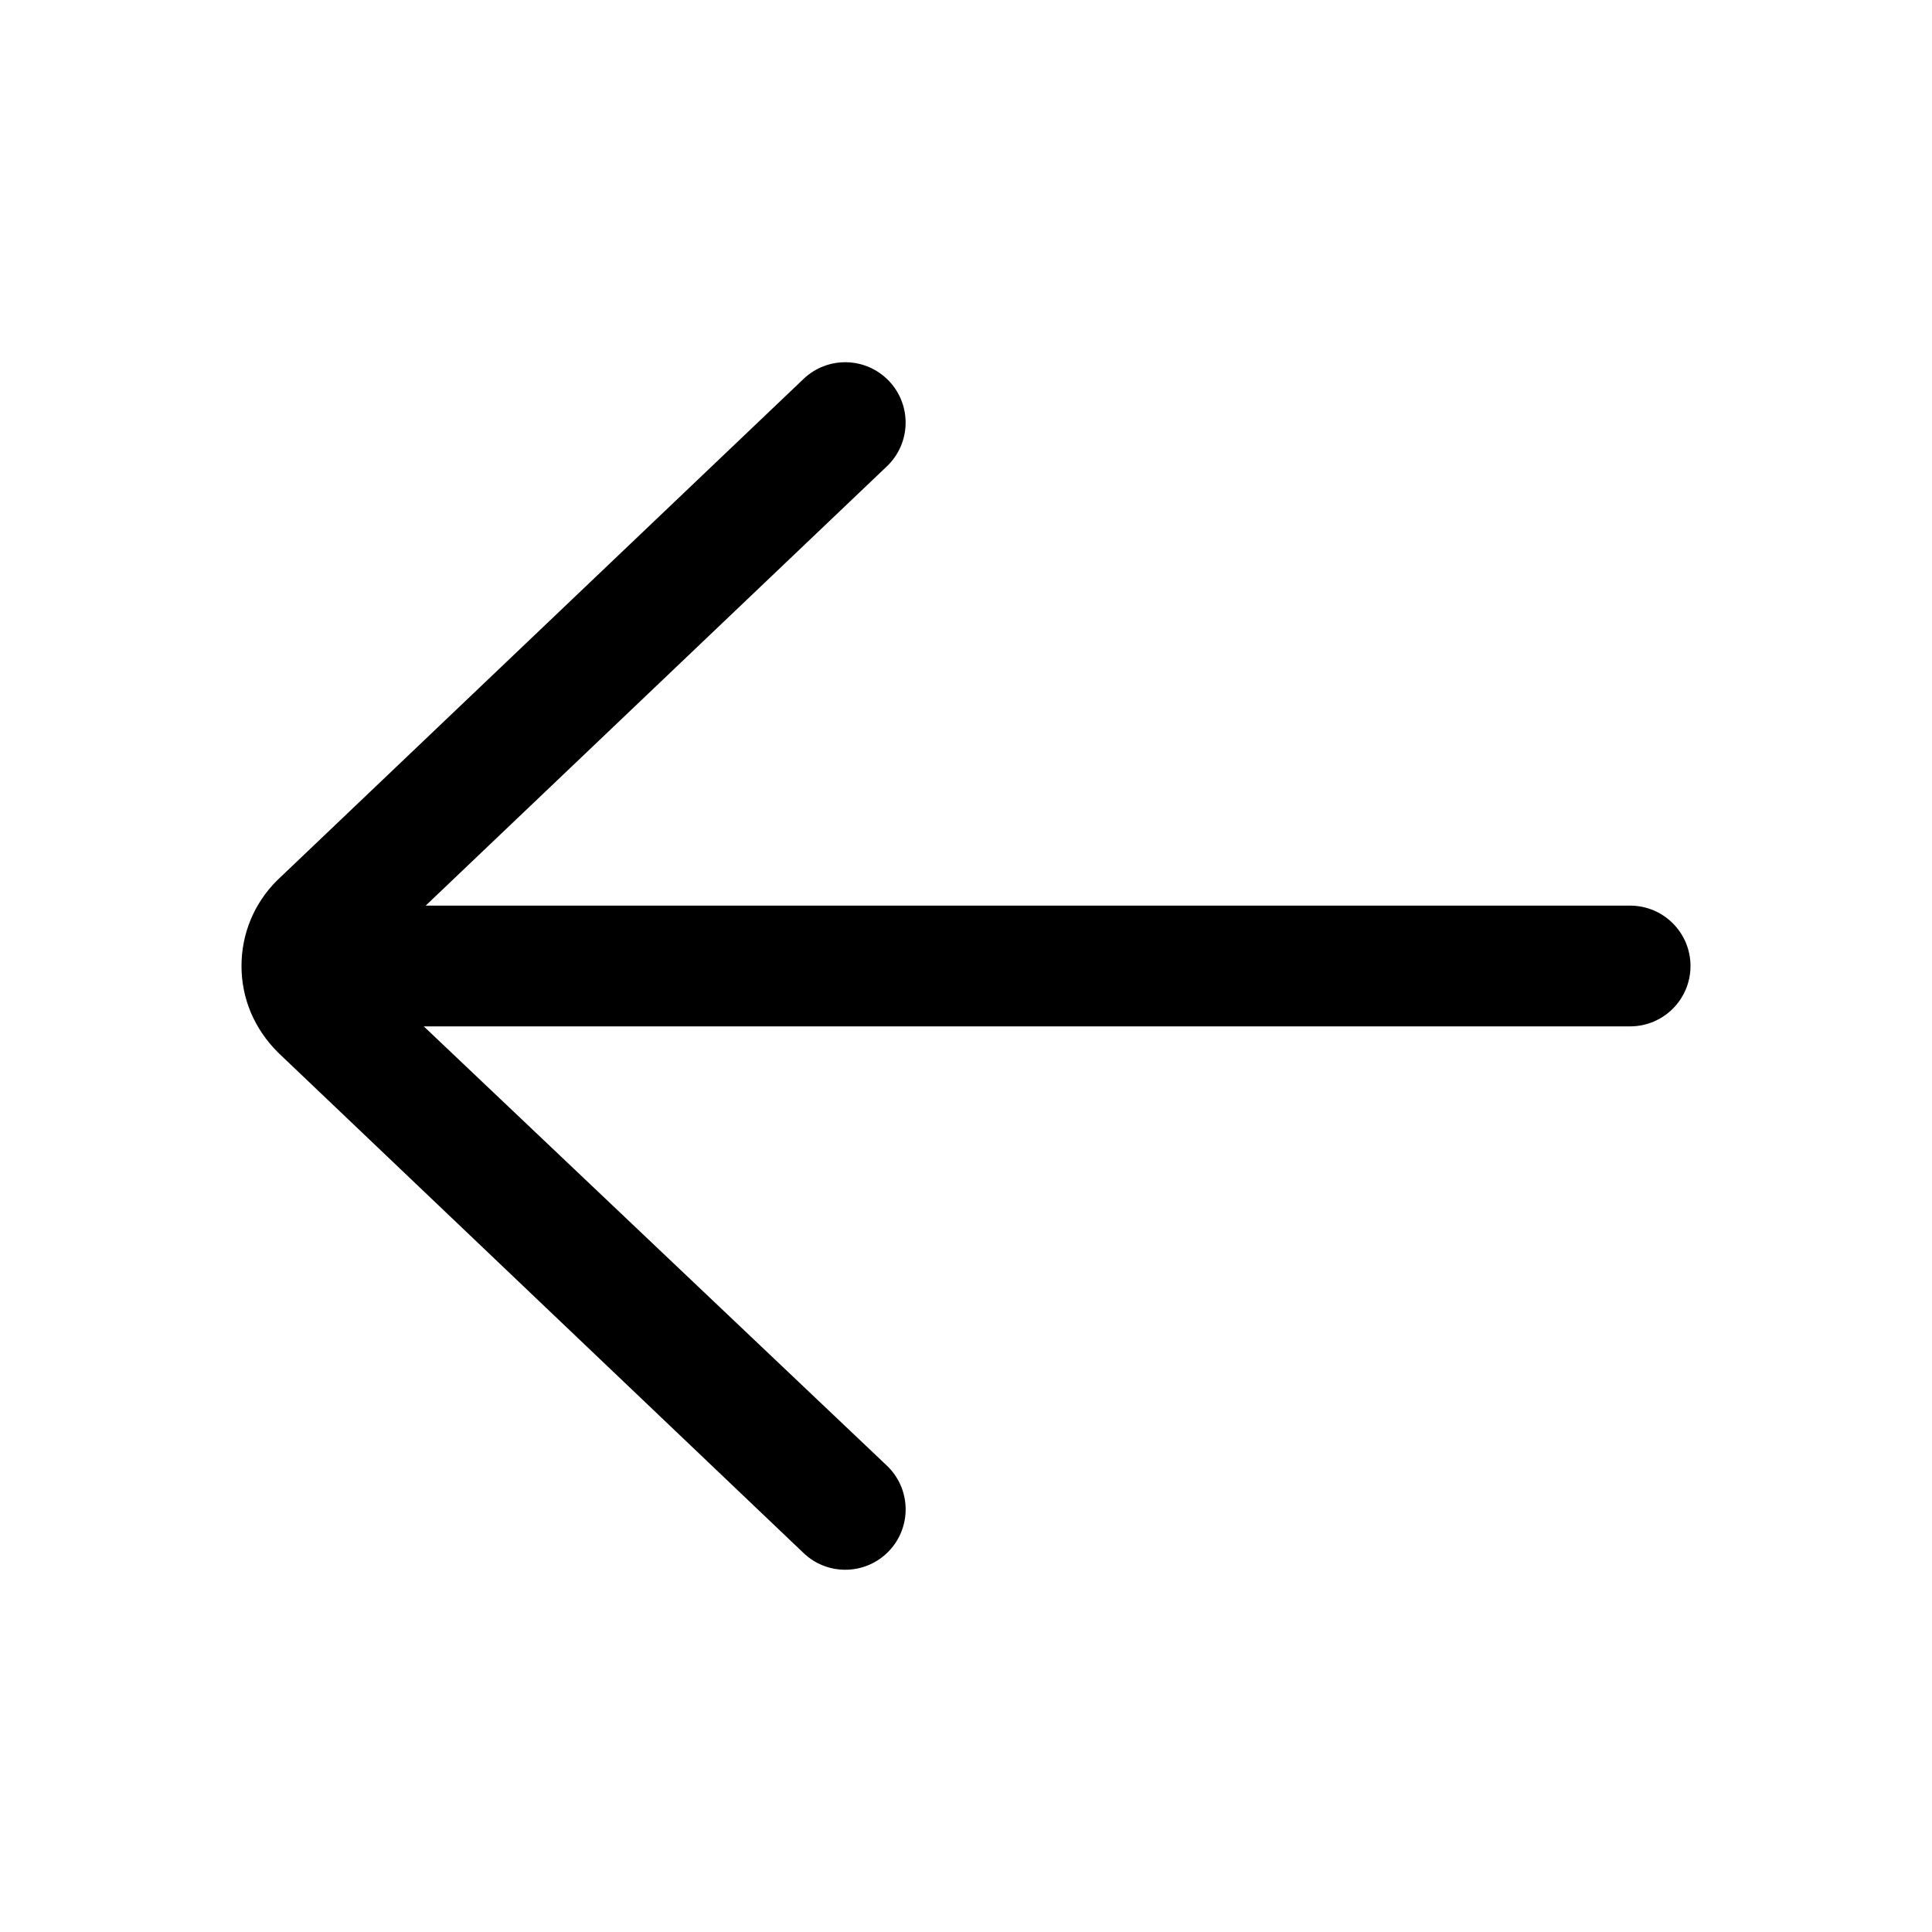
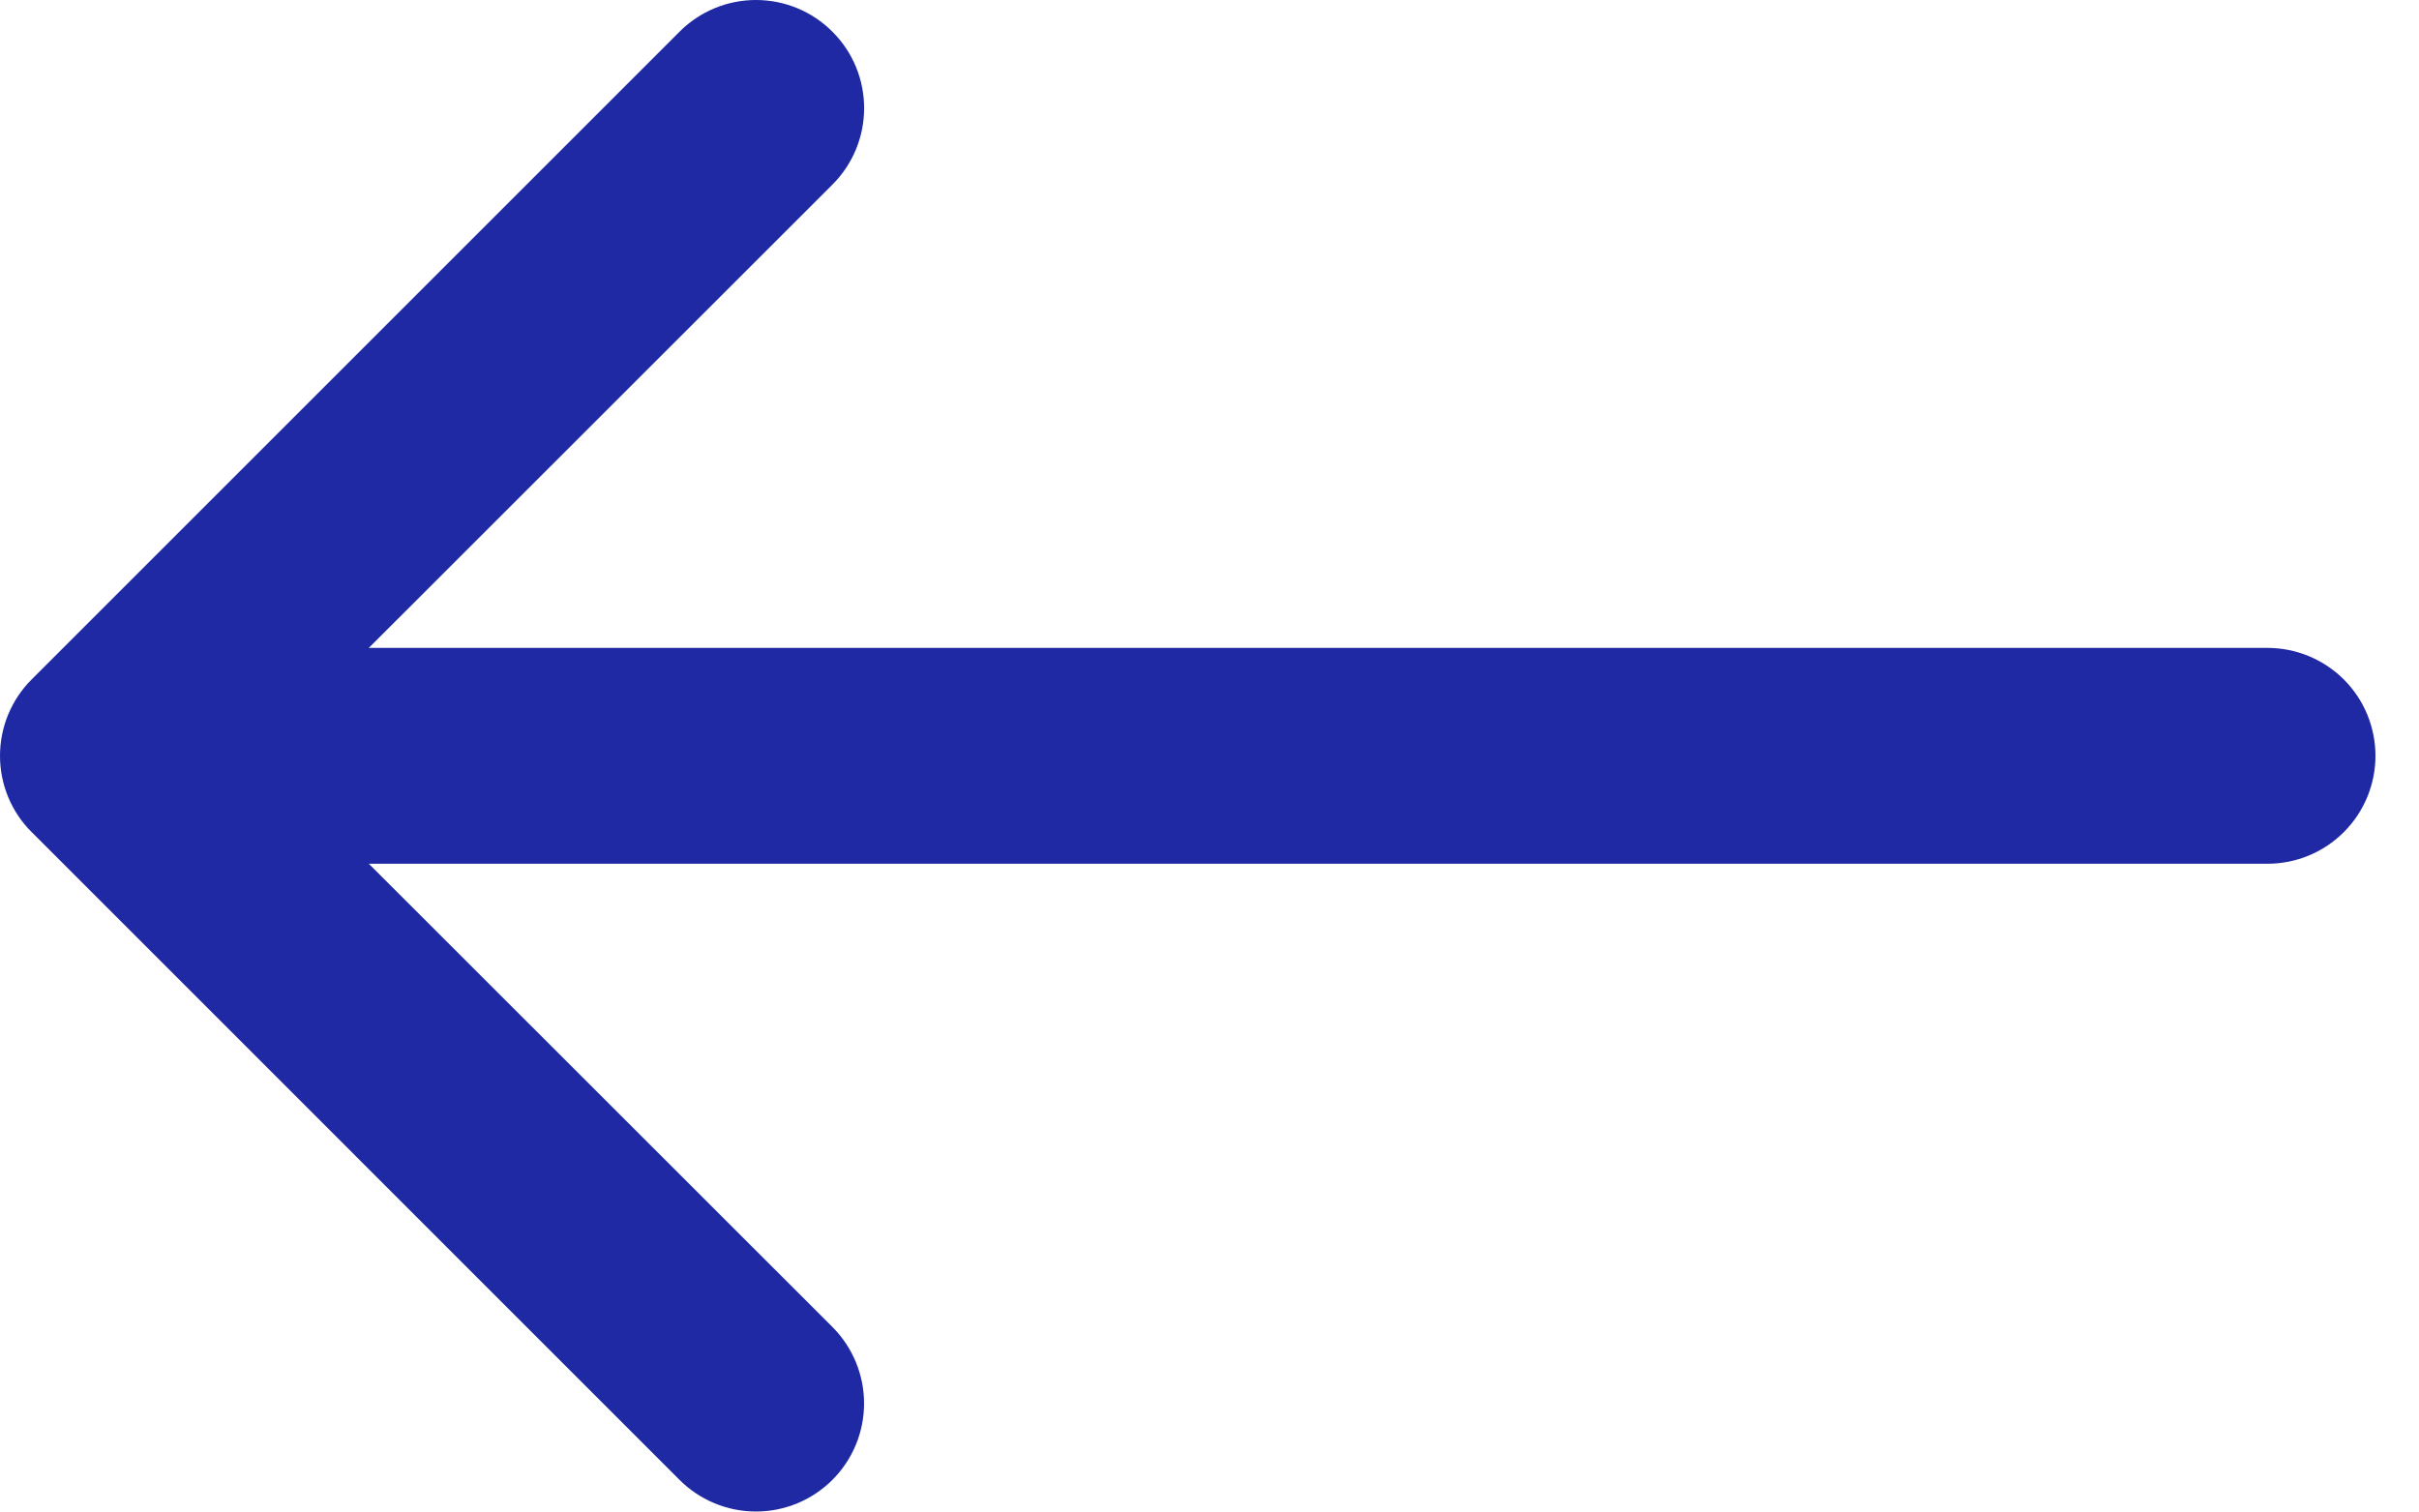
- <svg xmlns="http://www.w3.org/2000/svg" id="Layer" enable-background="new 0 0 64 64" height="512" viewBox="0 0 64 64" width="512">
-   <path d="m54 30h-39.899l15.278-14.552c.8-.762.831-2.028.069-2.828-.761-.799-2.027-.831-2.828-.069l-17.448 16.62c-.755.756-1.172 1.76-1.172 2.829 0 1.068.417 2.073 1.207 2.862l17.414 16.586c.387.369.883.552 1.379.552.528 0 1.056-.208 1.449-.621.762-.8.731-2.065-.069-2.827l-15.342-14.552h39.962c1.104 0 2-.896 2-2s-.896-2-2-2z" />
+ <svg xmlns="http://www.w3.org/2000/svg" width="40" height="25" viewBox="0 0 40 25" fill="none">
+   <path fill-rule="evenodd" clip-rule="evenodd" d="M13.765 0.525C13.931 0.69 14.063 0.887 14.153 1.104C14.243 1.321 14.289 1.554 14.289 1.789C14.289 2.023 14.243 2.256 14.153 2.473C14.063 2.69 13.931 2.887 13.765 3.053L4.313 12.501L13.765 21.948C14.1 22.284 14.288 22.738 14.288 23.212C14.288 23.686 14.1 24.141 13.765 24.476C13.429 24.812 12.975 25 12.501 25C12.026 25 11.572 24.812 11.236 24.476L0.525 13.764C0.358 13.599 0.226 13.402 0.136 13.185C0.046 12.968 7.76446e-05 12.735 7.76549e-05 12.501C7.76651e-05 12.266 0.046 12.033 0.136 11.816C0.226 11.599 0.358 11.402 0.525 11.236L11.236 0.525C11.402 0.358 11.599 0.226 11.816 0.136C12.033 0.046 12.266 -8.84434e-08 12.501 -7.81785e-08C12.735 -6.79137e-08 12.968 0.046 13.185 0.136C13.402 0.226 13.599 0.358 13.765 0.525Z" fill="#1F29A4" />
+   <path fill-rule="evenodd" clip-rule="evenodd" d="M39.28 12.501C39.28 12.974 39.092 13.428 38.757 13.763C38.422 14.098 37.968 14.286 37.495 14.286L5.359 14.286C4.886 14.286 4.431 14.098 4.097 13.763C3.762 13.428 3.574 12.974 3.574 12.501C3.574 12.027 3.762 11.573 4.097 11.238C4.431 10.903 4.886 10.716 5.359 10.716L37.495 10.716C37.968 10.716 38.422 10.904 38.757 11.238C39.092 11.573 39.28 12.027 39.28 12.501V12.501Z" fill="#1F29A4" />
</svg>
